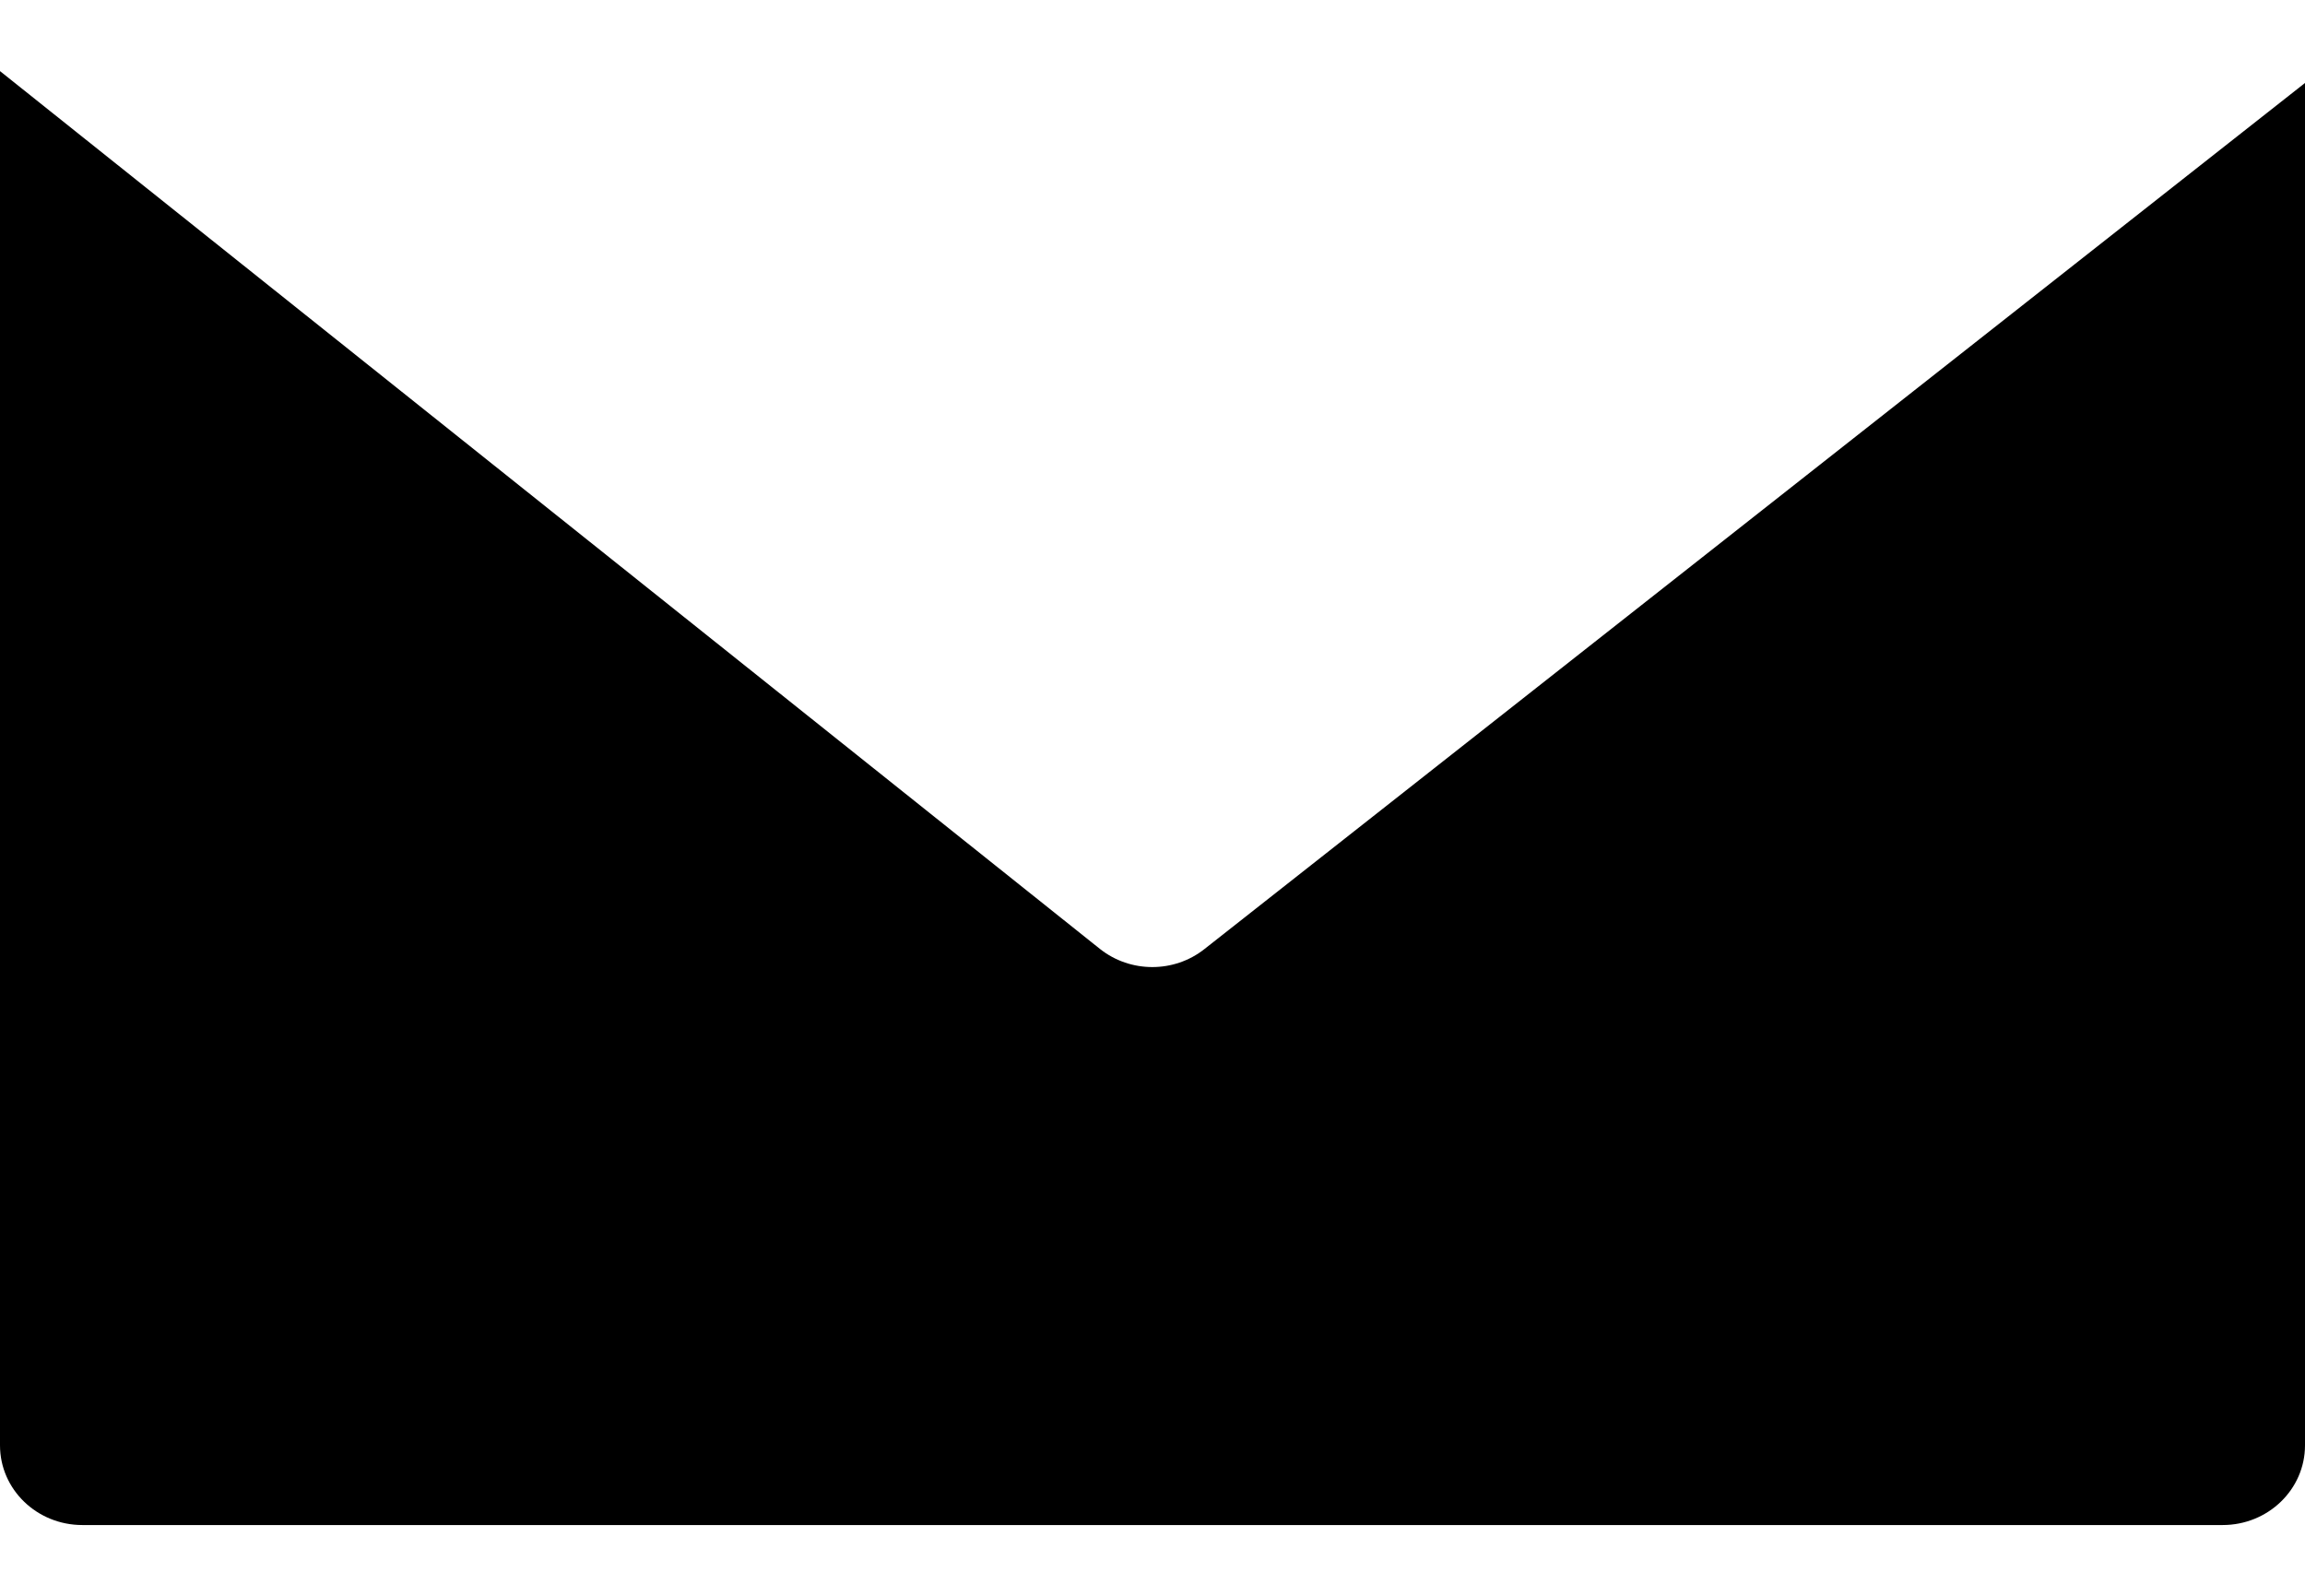
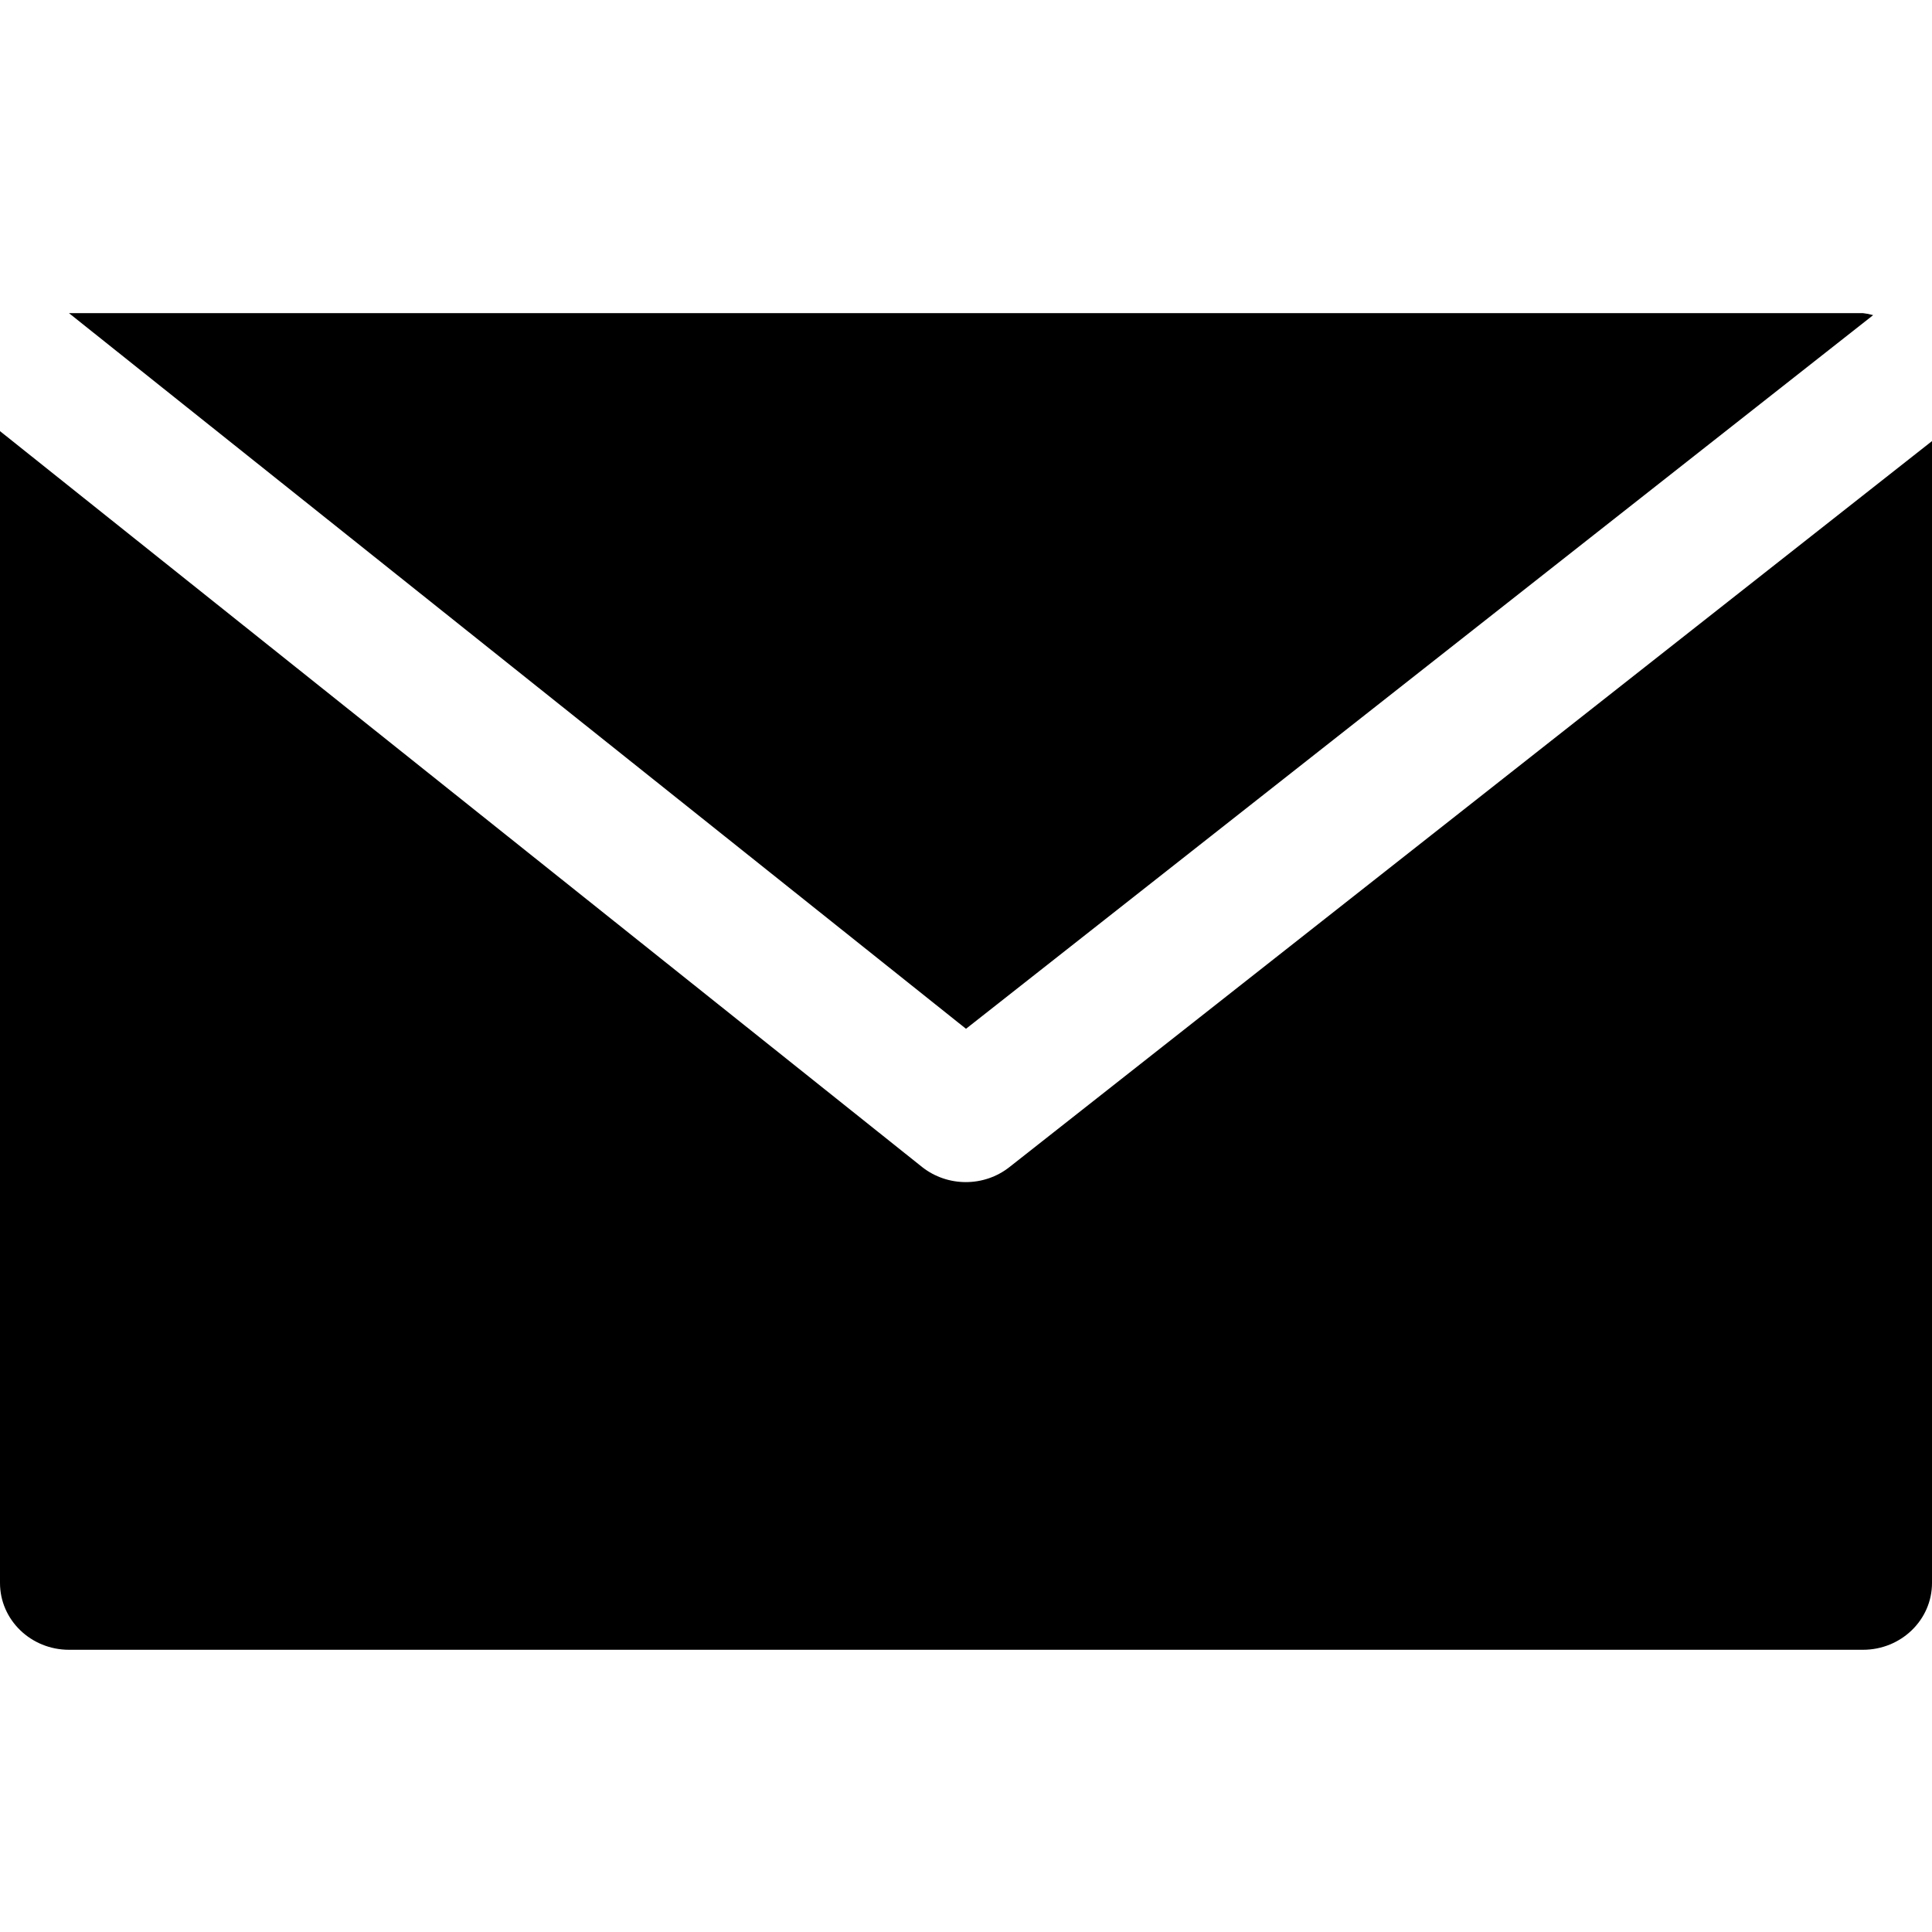
- <svg xmlns="http://www.w3.org/2000/svg" width="26" height="18" viewBox="0 0 26 18" fill="none">
-   <path d="M13.586 10.705C13.244 10.976 12.752 10.976 12.409 10.705L0 0.802V16.303C0 16.8 0.416 17.202 0.929 17.202H25.071C25.584 17.202 26 16.8 26 16.303V0.936L13.586 10.705Z" fill="black" />
+ <svg xmlns="http://www.w3.org/2000/svg" width="26" height="26" viewBox="0 0 26 26" fill="none">
+   <path d="M25.071 4.214H0.928L13 13.845L25.208 4.241C25.163 4.228 25.117 4.219 25.071 4.214Z" fill="black" />
+   <path d="M13.586 15.705C13.244 15.976 12.752 15.976 12.409 15.705L0 5.802V21.303C0 21.8 0.416 22.202 0.929 22.202H25.071C25.584 22.202 26 21.8 26 21.303V5.936L13.586 15.705Z" fill="black" />
</svg>
